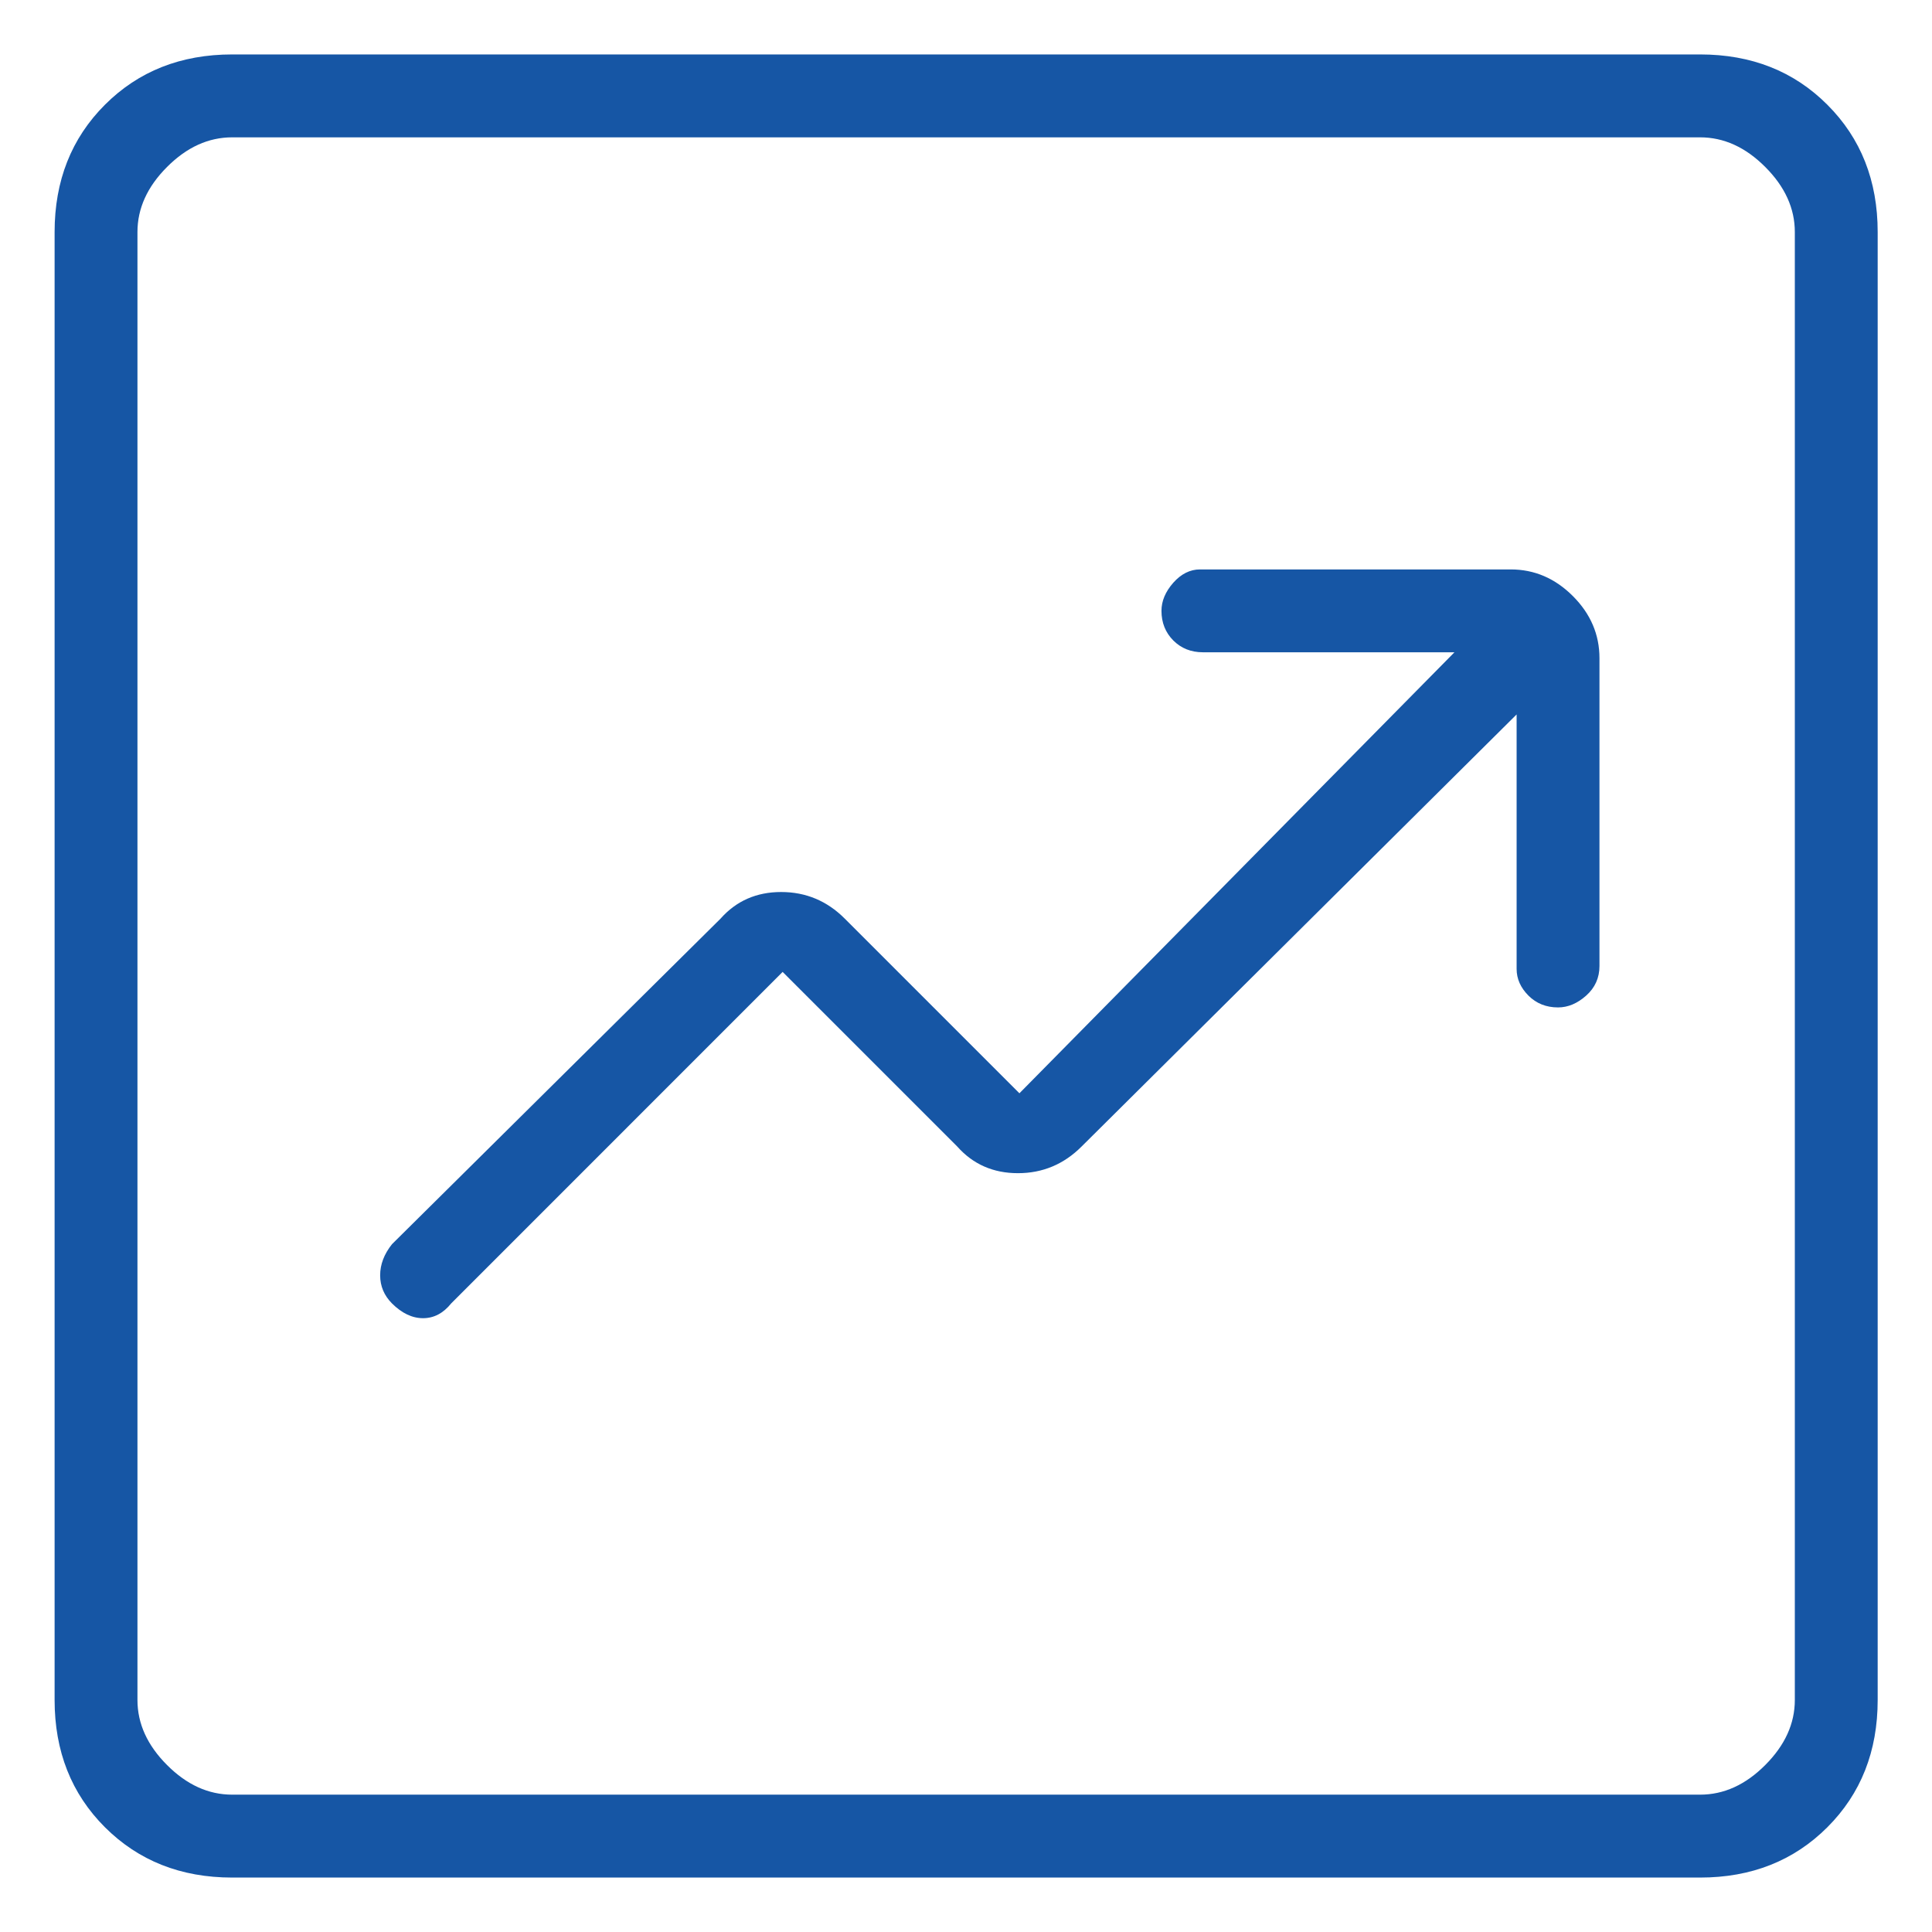
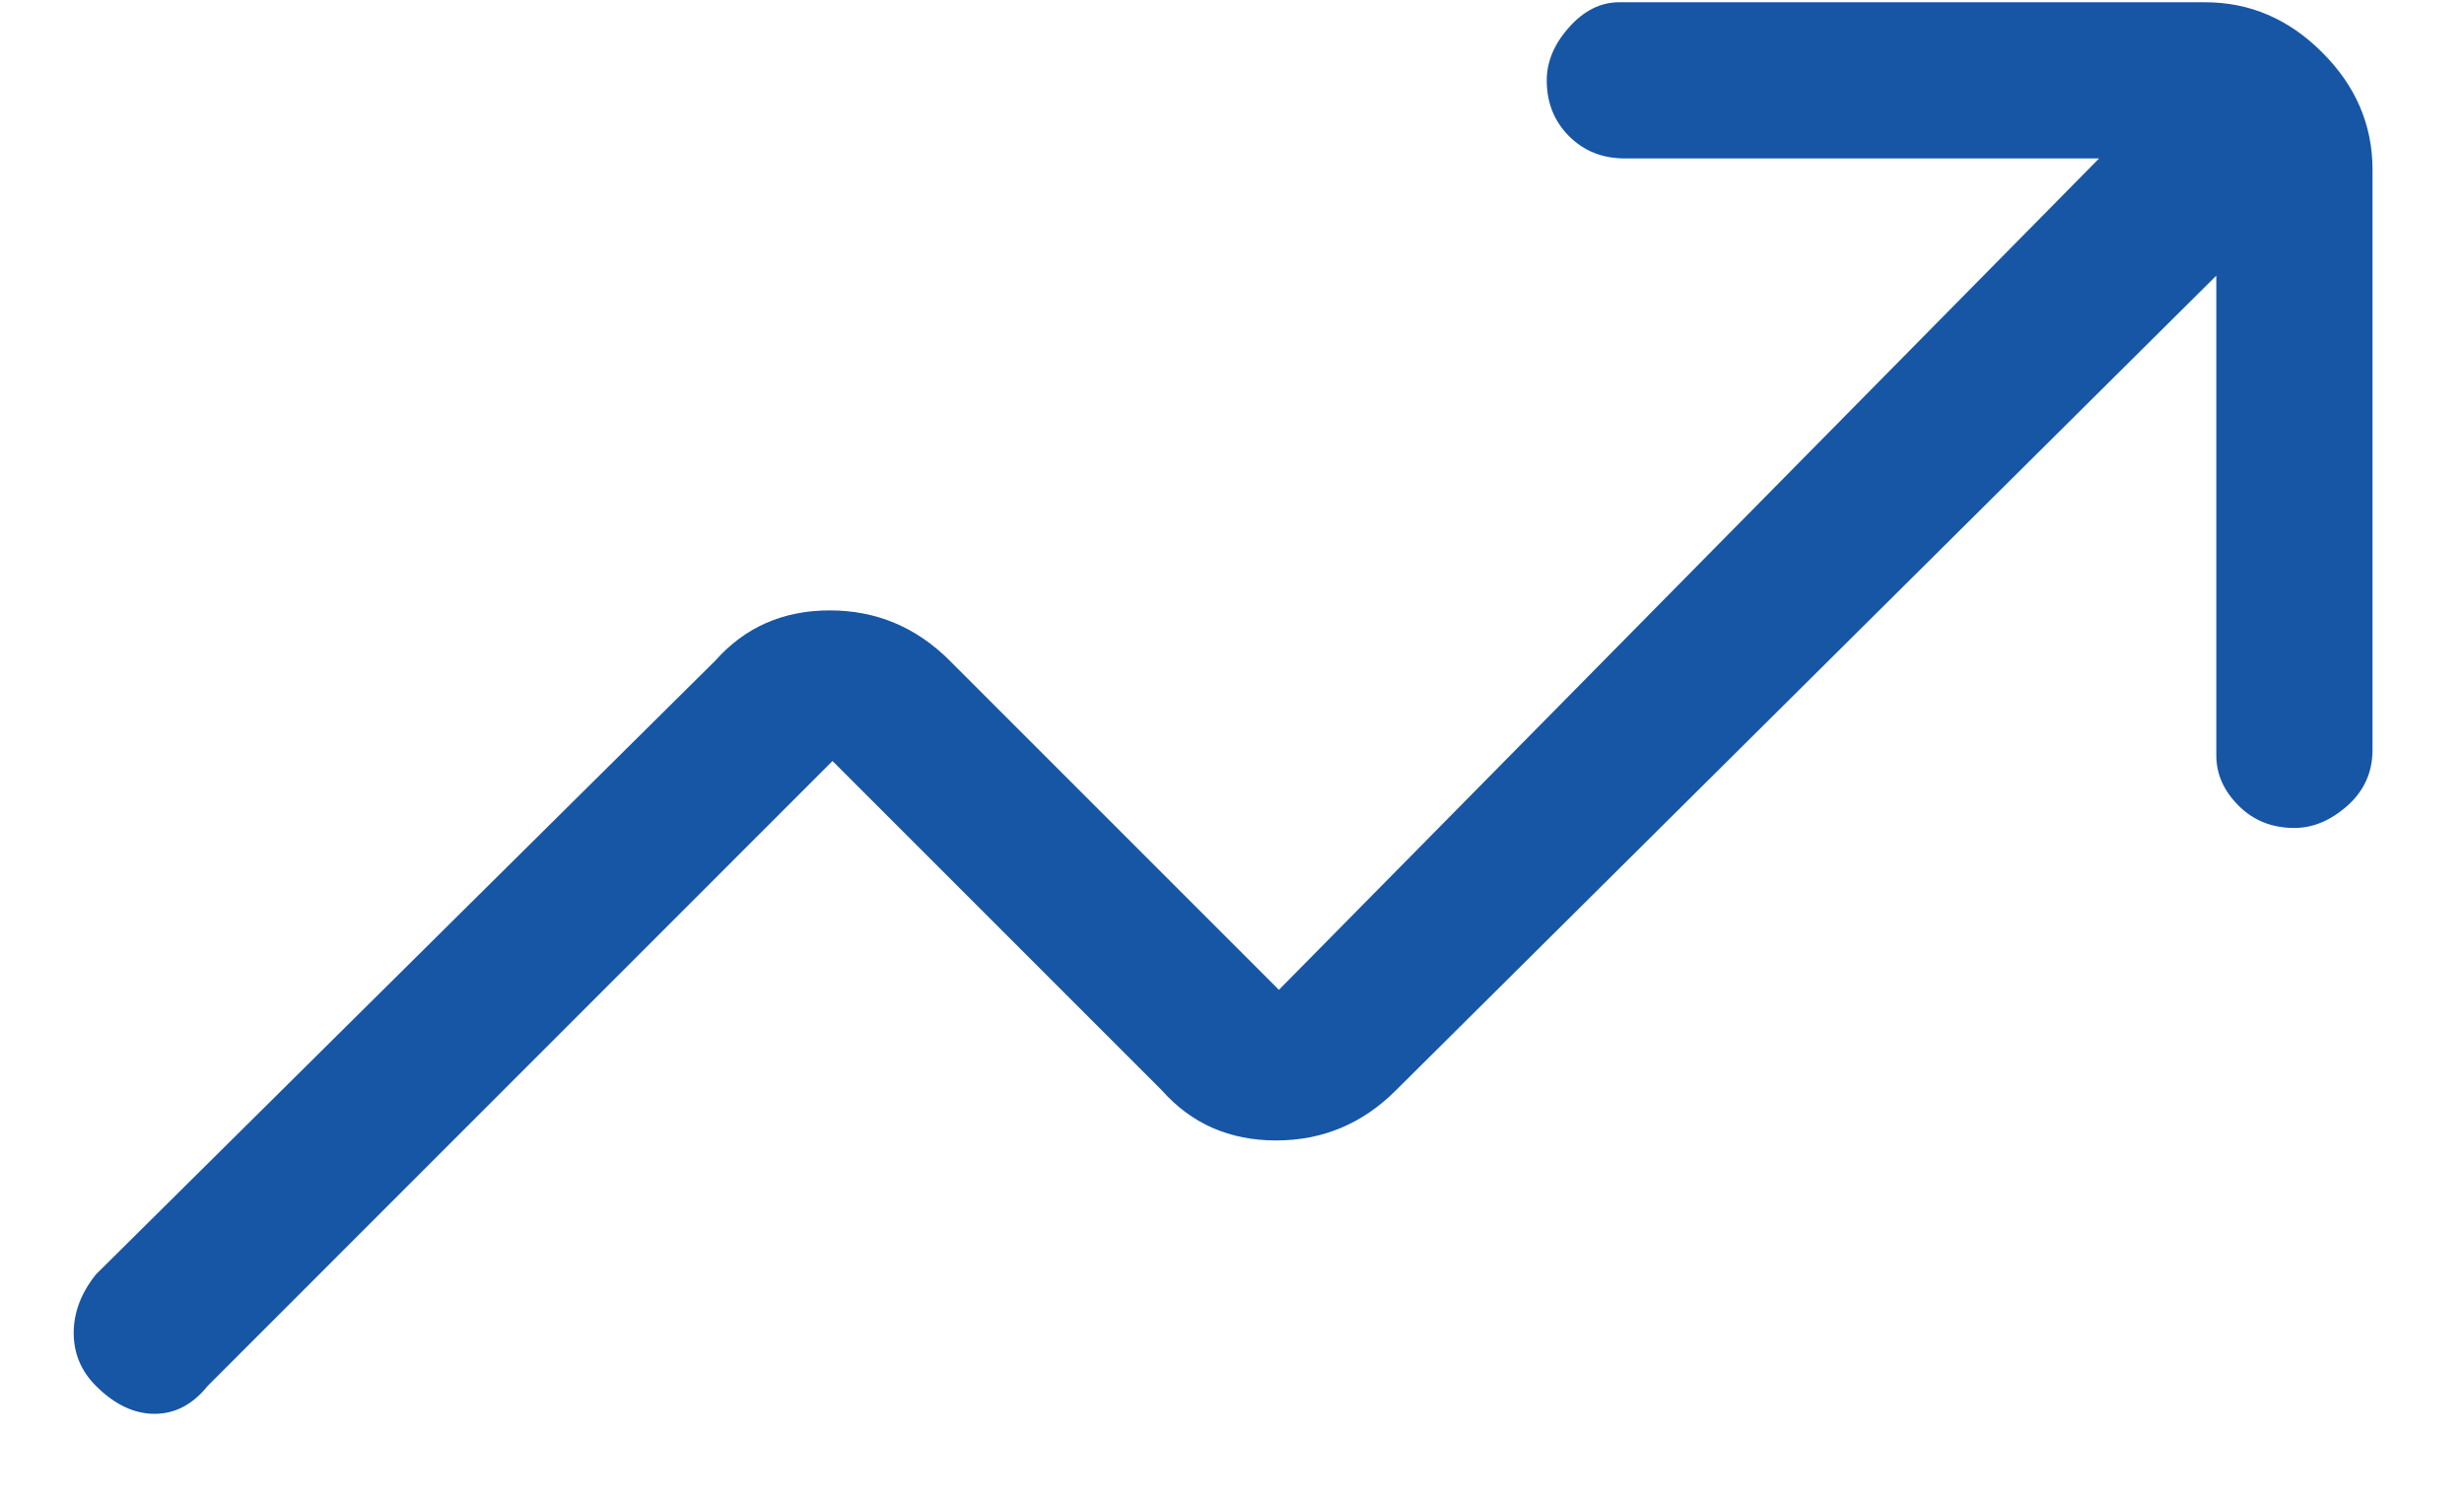
- <svg xmlns="http://www.w3.org/2000/svg" width="34" height="34" viewBox="0 0 34 34" fill="none">
-   <path d="M13.773 17.104L16.846 20.177C17.124 20.49 17.48 20.646 17.914 20.646C18.348 20.646 18.721 20.49 19.034 20.177L26.69 12.573V17.052C26.69 17.226 26.76 17.382 26.898 17.521C27.037 17.66 27.211 17.729 27.419 17.729C27.593 17.729 27.758 17.66 27.914 17.521C28.07 17.382 28.148 17.208 28.148 17V11.583C28.148 11.167 27.992 10.802 27.68 10.49C27.367 10.177 27.003 10.021 26.586 10.021H21.117C20.944 10.021 20.787 10.099 20.648 10.255C20.51 10.412 20.44 10.576 20.44 10.75C20.44 10.958 20.51 11.132 20.648 11.271C20.787 11.41 20.961 11.479 21.169 11.479H25.596L17.94 19.24L14.867 16.167C14.555 15.854 14.181 15.698 13.747 15.698C13.313 15.698 12.957 15.854 12.68 16.167L6.898 21.896C6.76 22.07 6.69 22.252 6.69 22.443C6.69 22.634 6.76 22.799 6.898 22.938C7.072 23.111 7.254 23.198 7.445 23.198C7.636 23.198 7.801 23.111 7.94 22.938L13.773 17.104ZM4.086 33.042C3.183 33.042 2.437 32.746 1.846 32.156C1.256 31.566 0.961 30.82 0.961 29.917V4.083C0.961 3.181 1.256 2.434 1.846 1.844C2.437 1.253 3.183 0.958 4.086 0.958H29.919C30.822 0.958 31.569 1.253 32.159 1.844C32.749 2.434 33.044 3.181 33.044 4.083V29.917C33.044 30.82 32.749 31.566 32.159 32.156C31.569 32.746 30.822 33.042 29.919 33.042H4.086ZM4.086 31.583H29.919C30.336 31.583 30.718 31.41 31.065 31.062C31.412 30.715 31.586 30.333 31.586 29.917V4.083C31.586 3.667 31.412 3.285 31.065 2.938C30.718 2.59 30.336 2.417 29.919 2.417H4.086C3.669 2.417 3.287 2.59 2.94 2.938C2.593 3.285 2.419 3.667 2.419 4.083V29.917C2.419 30.333 2.593 30.715 2.94 31.062C3.287 31.41 3.669 31.583 4.086 31.583Z" fill="#1656A5" />
+ <svg xmlns="http://www.w3.org/2000/svg" width="23" height="14" viewBox="0 0 23 14" fill="none">
+   <path d="M7.771 7.104L10.844 10.177C11.121 10.49 11.477 10.646 11.912 10.646C12.345 10.646 12.719 10.49 13.031 10.177L20.688 2.573V7.052C20.688 7.226 20.757 7.382 20.896 7.521C21.035 7.66 21.208 7.729 21.417 7.729C21.59 7.729 21.755 7.66 21.912 7.521C22.068 7.382 22.146 7.208 22.146 7V1.583C22.146 1.167 21.99 0.802 21.677 0.49C21.365 0.177 21 0.021 20.583 0.021H15.115C14.941 0.021 14.785 0.099 14.646 0.255C14.507 0.411 14.438 0.576 14.438 0.75C14.438 0.958 14.507 1.132 14.646 1.271C14.785 1.41 14.958 1.479 15.167 1.479H19.594L11.938 9.24L8.865 6.167C8.552 5.854 8.179 5.698 7.745 5.698C7.311 5.698 6.955 5.854 6.677 6.167L0.896 11.896C0.757 12.069 0.688 12.252 0.688 12.443C0.688 12.634 0.757 12.799 0.896 12.938C1.069 13.111 1.252 13.198 1.443 13.198C1.634 13.198 1.799 13.111 1.938 12.938L7.771 7.104Z" fill="#1656A5" />
</svg>
